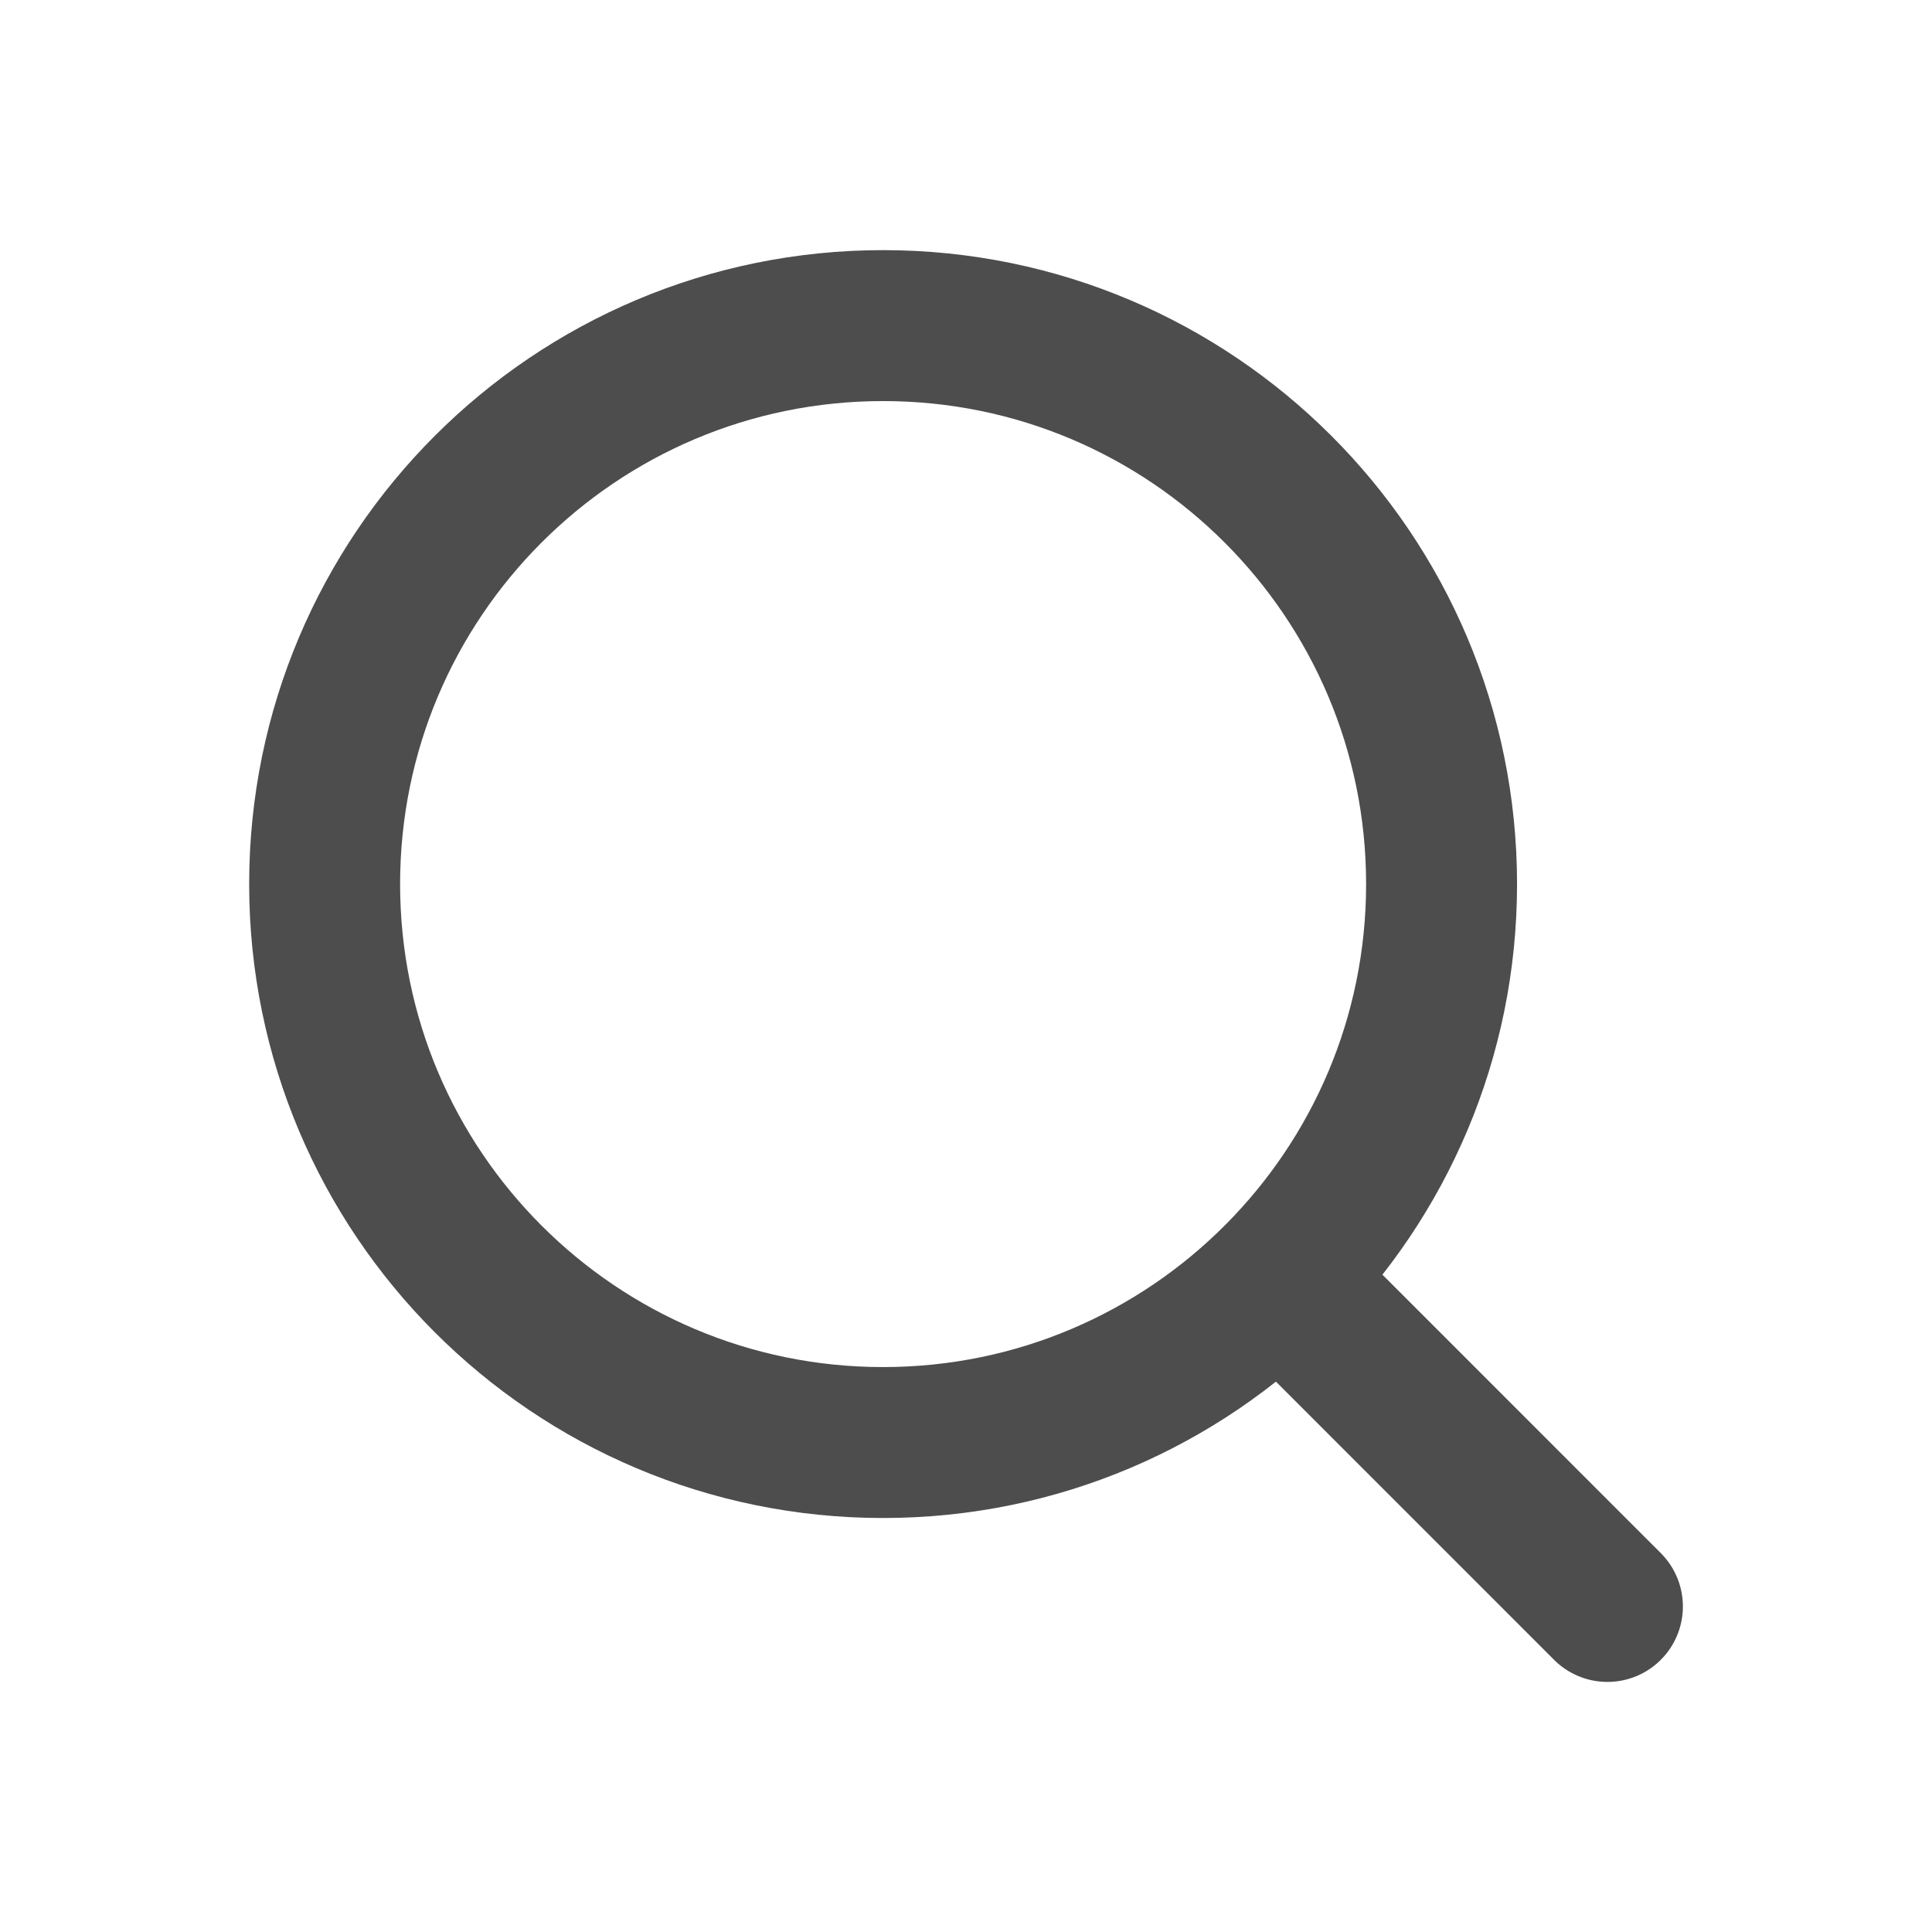
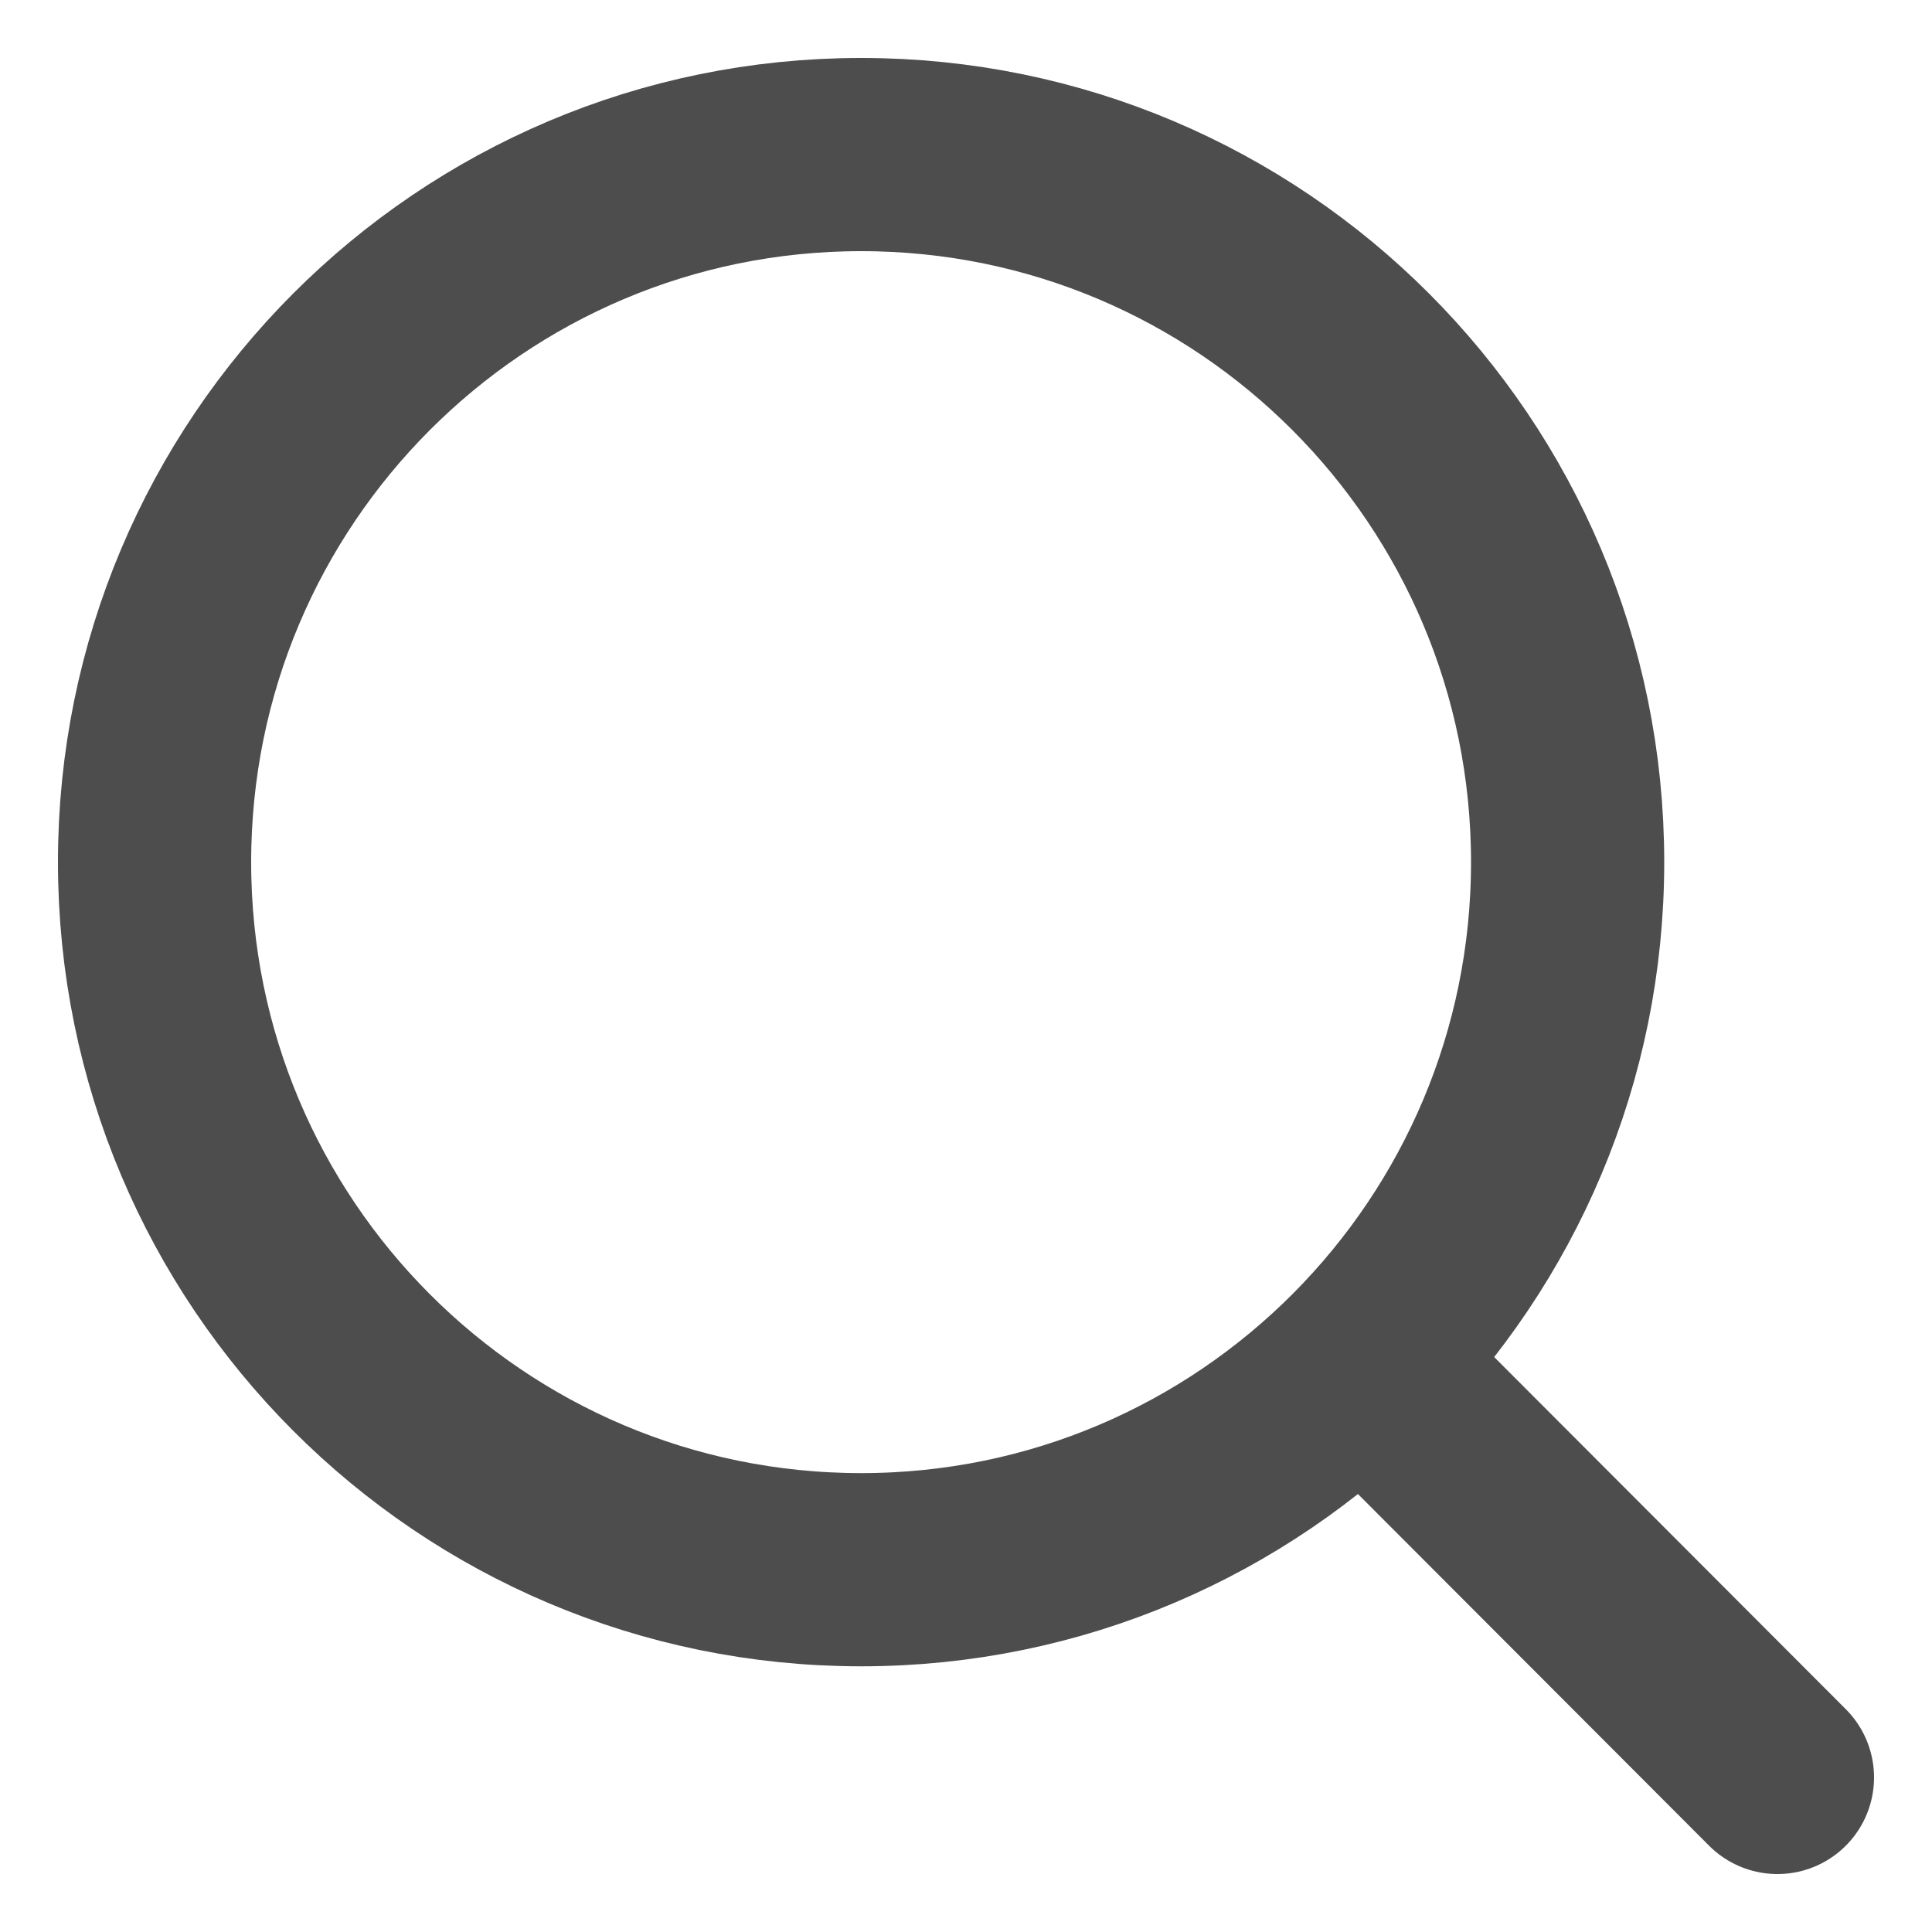
- <svg xmlns="http://www.w3.org/2000/svg" width="32" height="32" viewBox="0 0 32 32" fill="none">
-   <path d="M21.184 21.167C22.848 19.495 23.877 17.189 23.877 14.643C23.877 9.534 19.736 5.393 14.627 5.393C9.518 5.393 5.377 9.534 5.377 14.643C5.377 19.751 9.518 23.893 14.627 23.893C17.189 23.893 19.509 22.851 21.184 21.167ZM21.184 21.167L26.624 26.608" stroke="#4D4D4D" stroke-width="2.5" stroke-linecap="round" />
+ <svg xmlns="http://www.w3.org/2000/svg" width="25" height="25" viewBox="0 0 25 25" fill="none">
+   <path d="M17.623 17.615C19.268 15.959 20.285 13.677 20.285 11.156C20.285 6.099 16.192 2 11.143 2C6.093 2 2 6.099 2 11.156C2 16.213 6.093 20.312 11.143 20.312C13.675 20.312 15.967 19.281 17.623 17.615ZM17.623 17.615L23 23" stroke="#4D4D4D" stroke-width="2.5" stroke-linecap="round" />
</svg>
